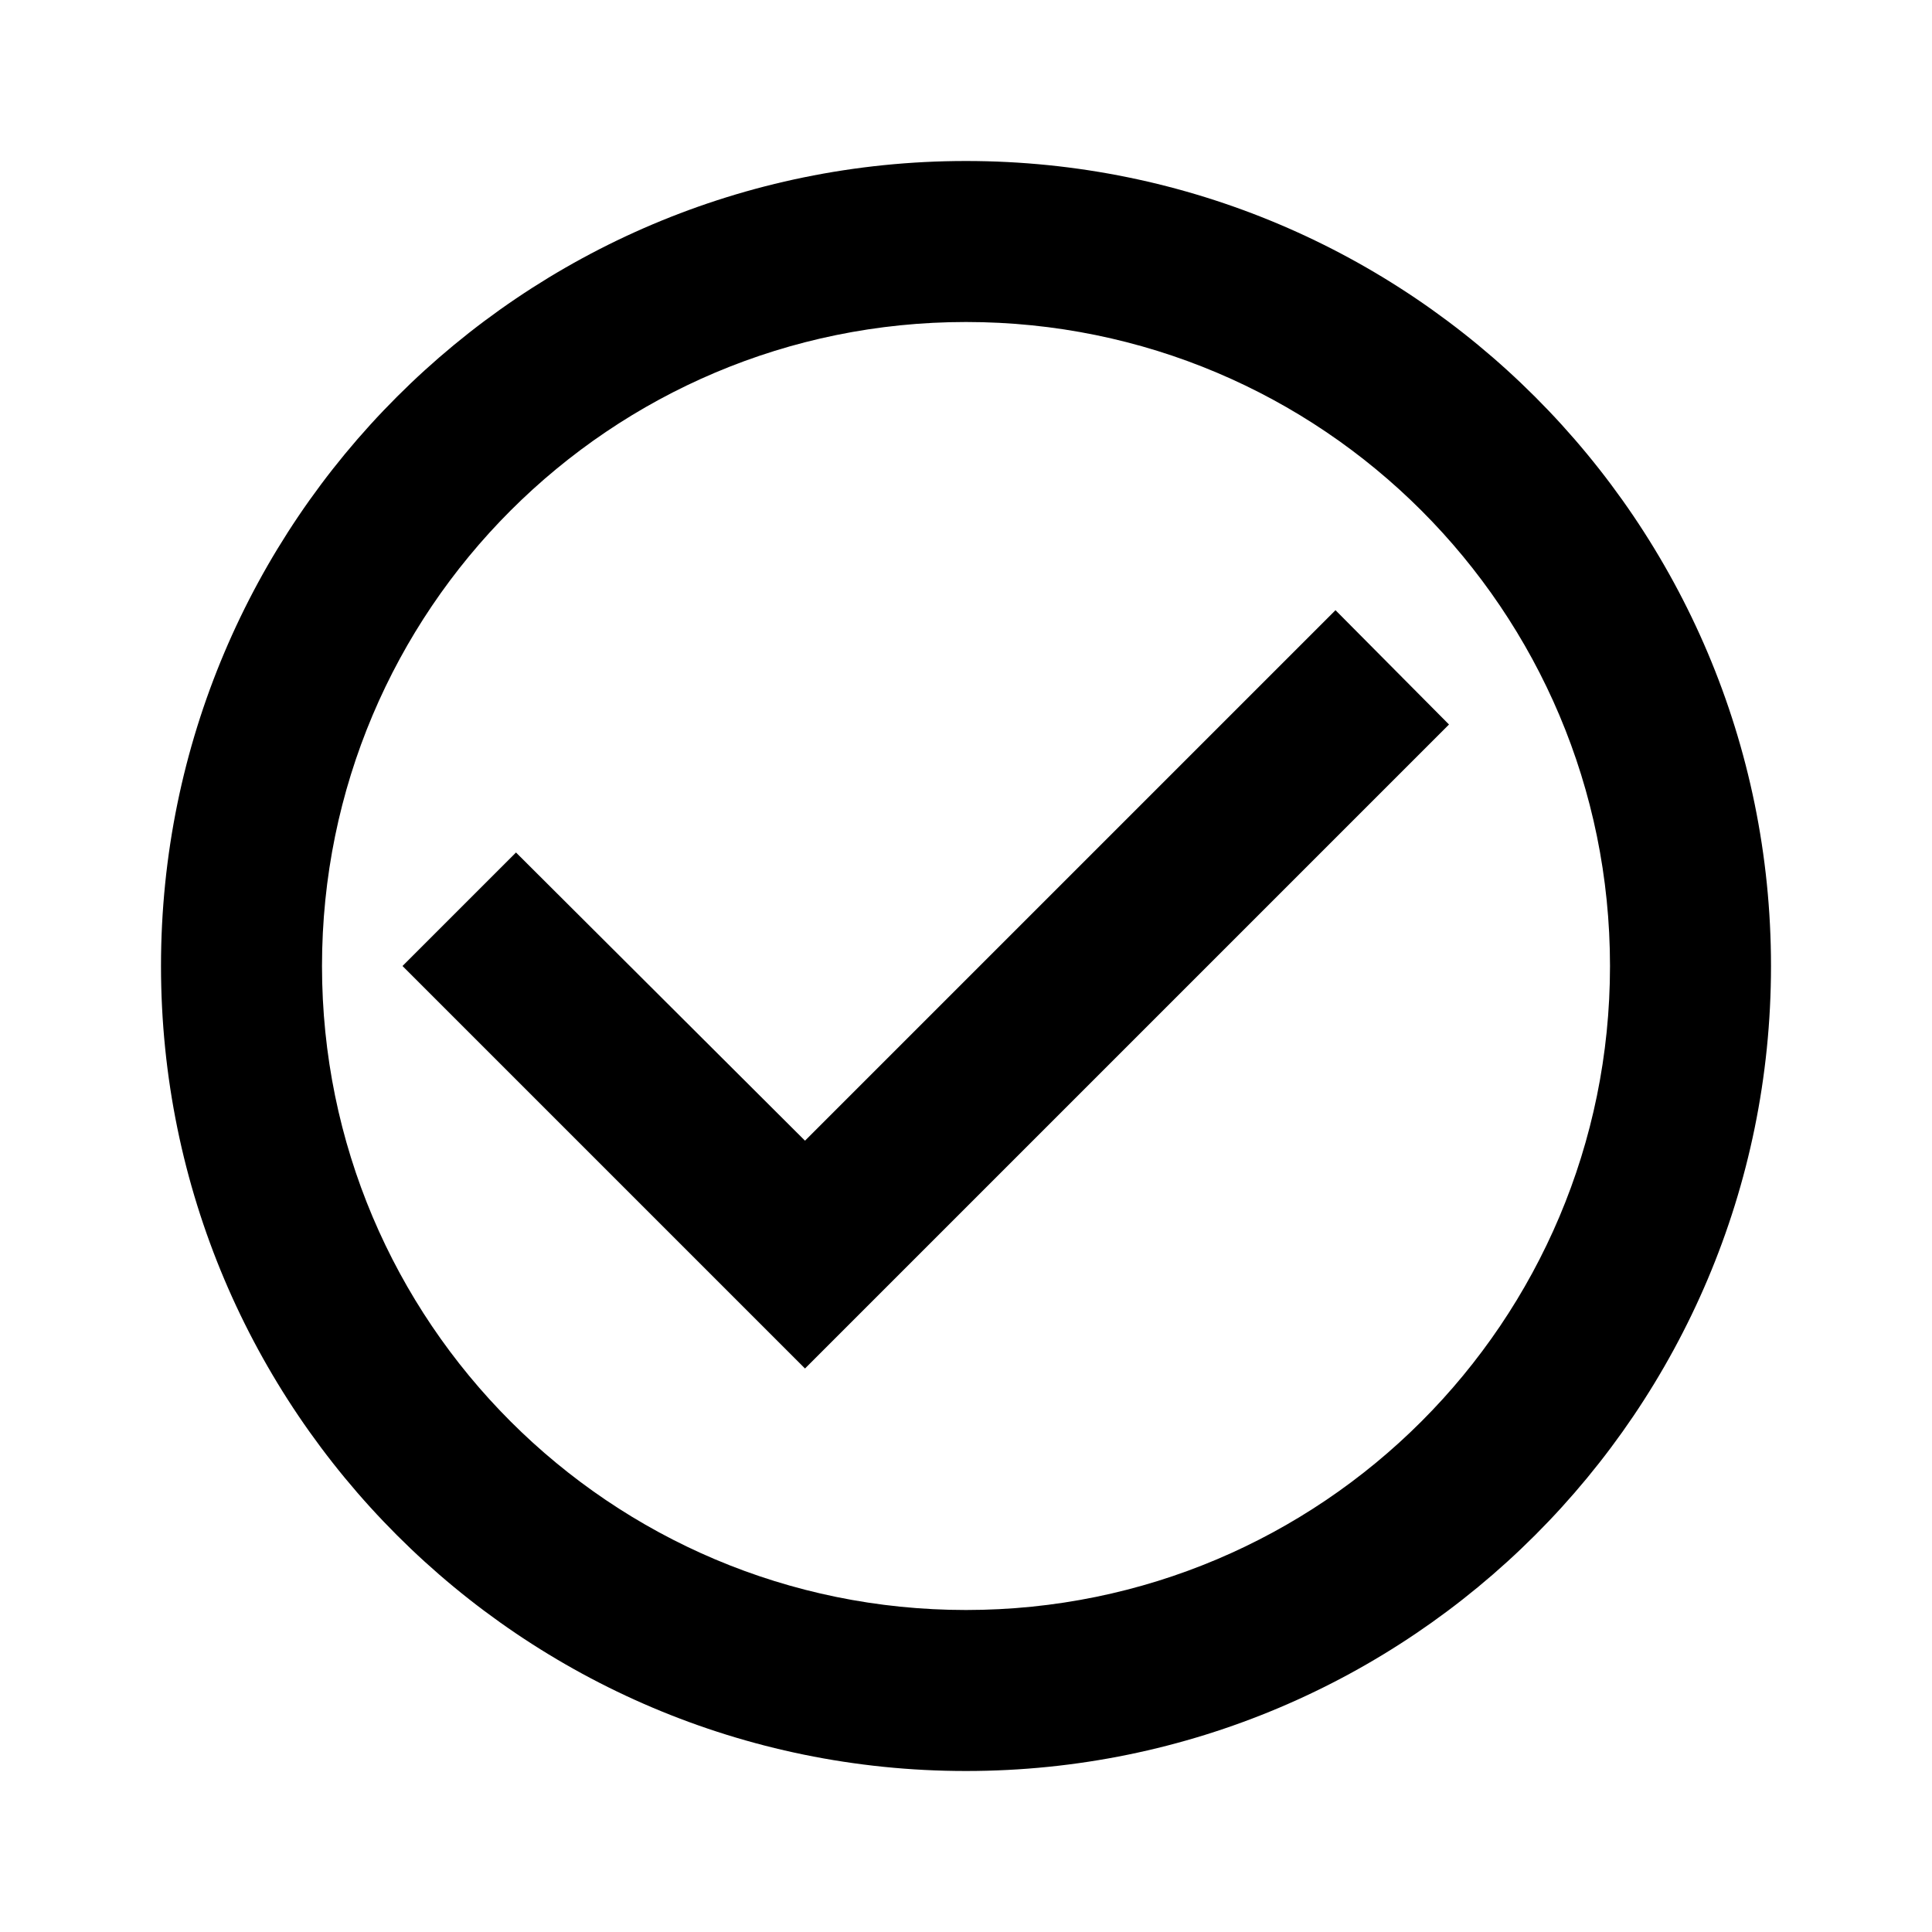
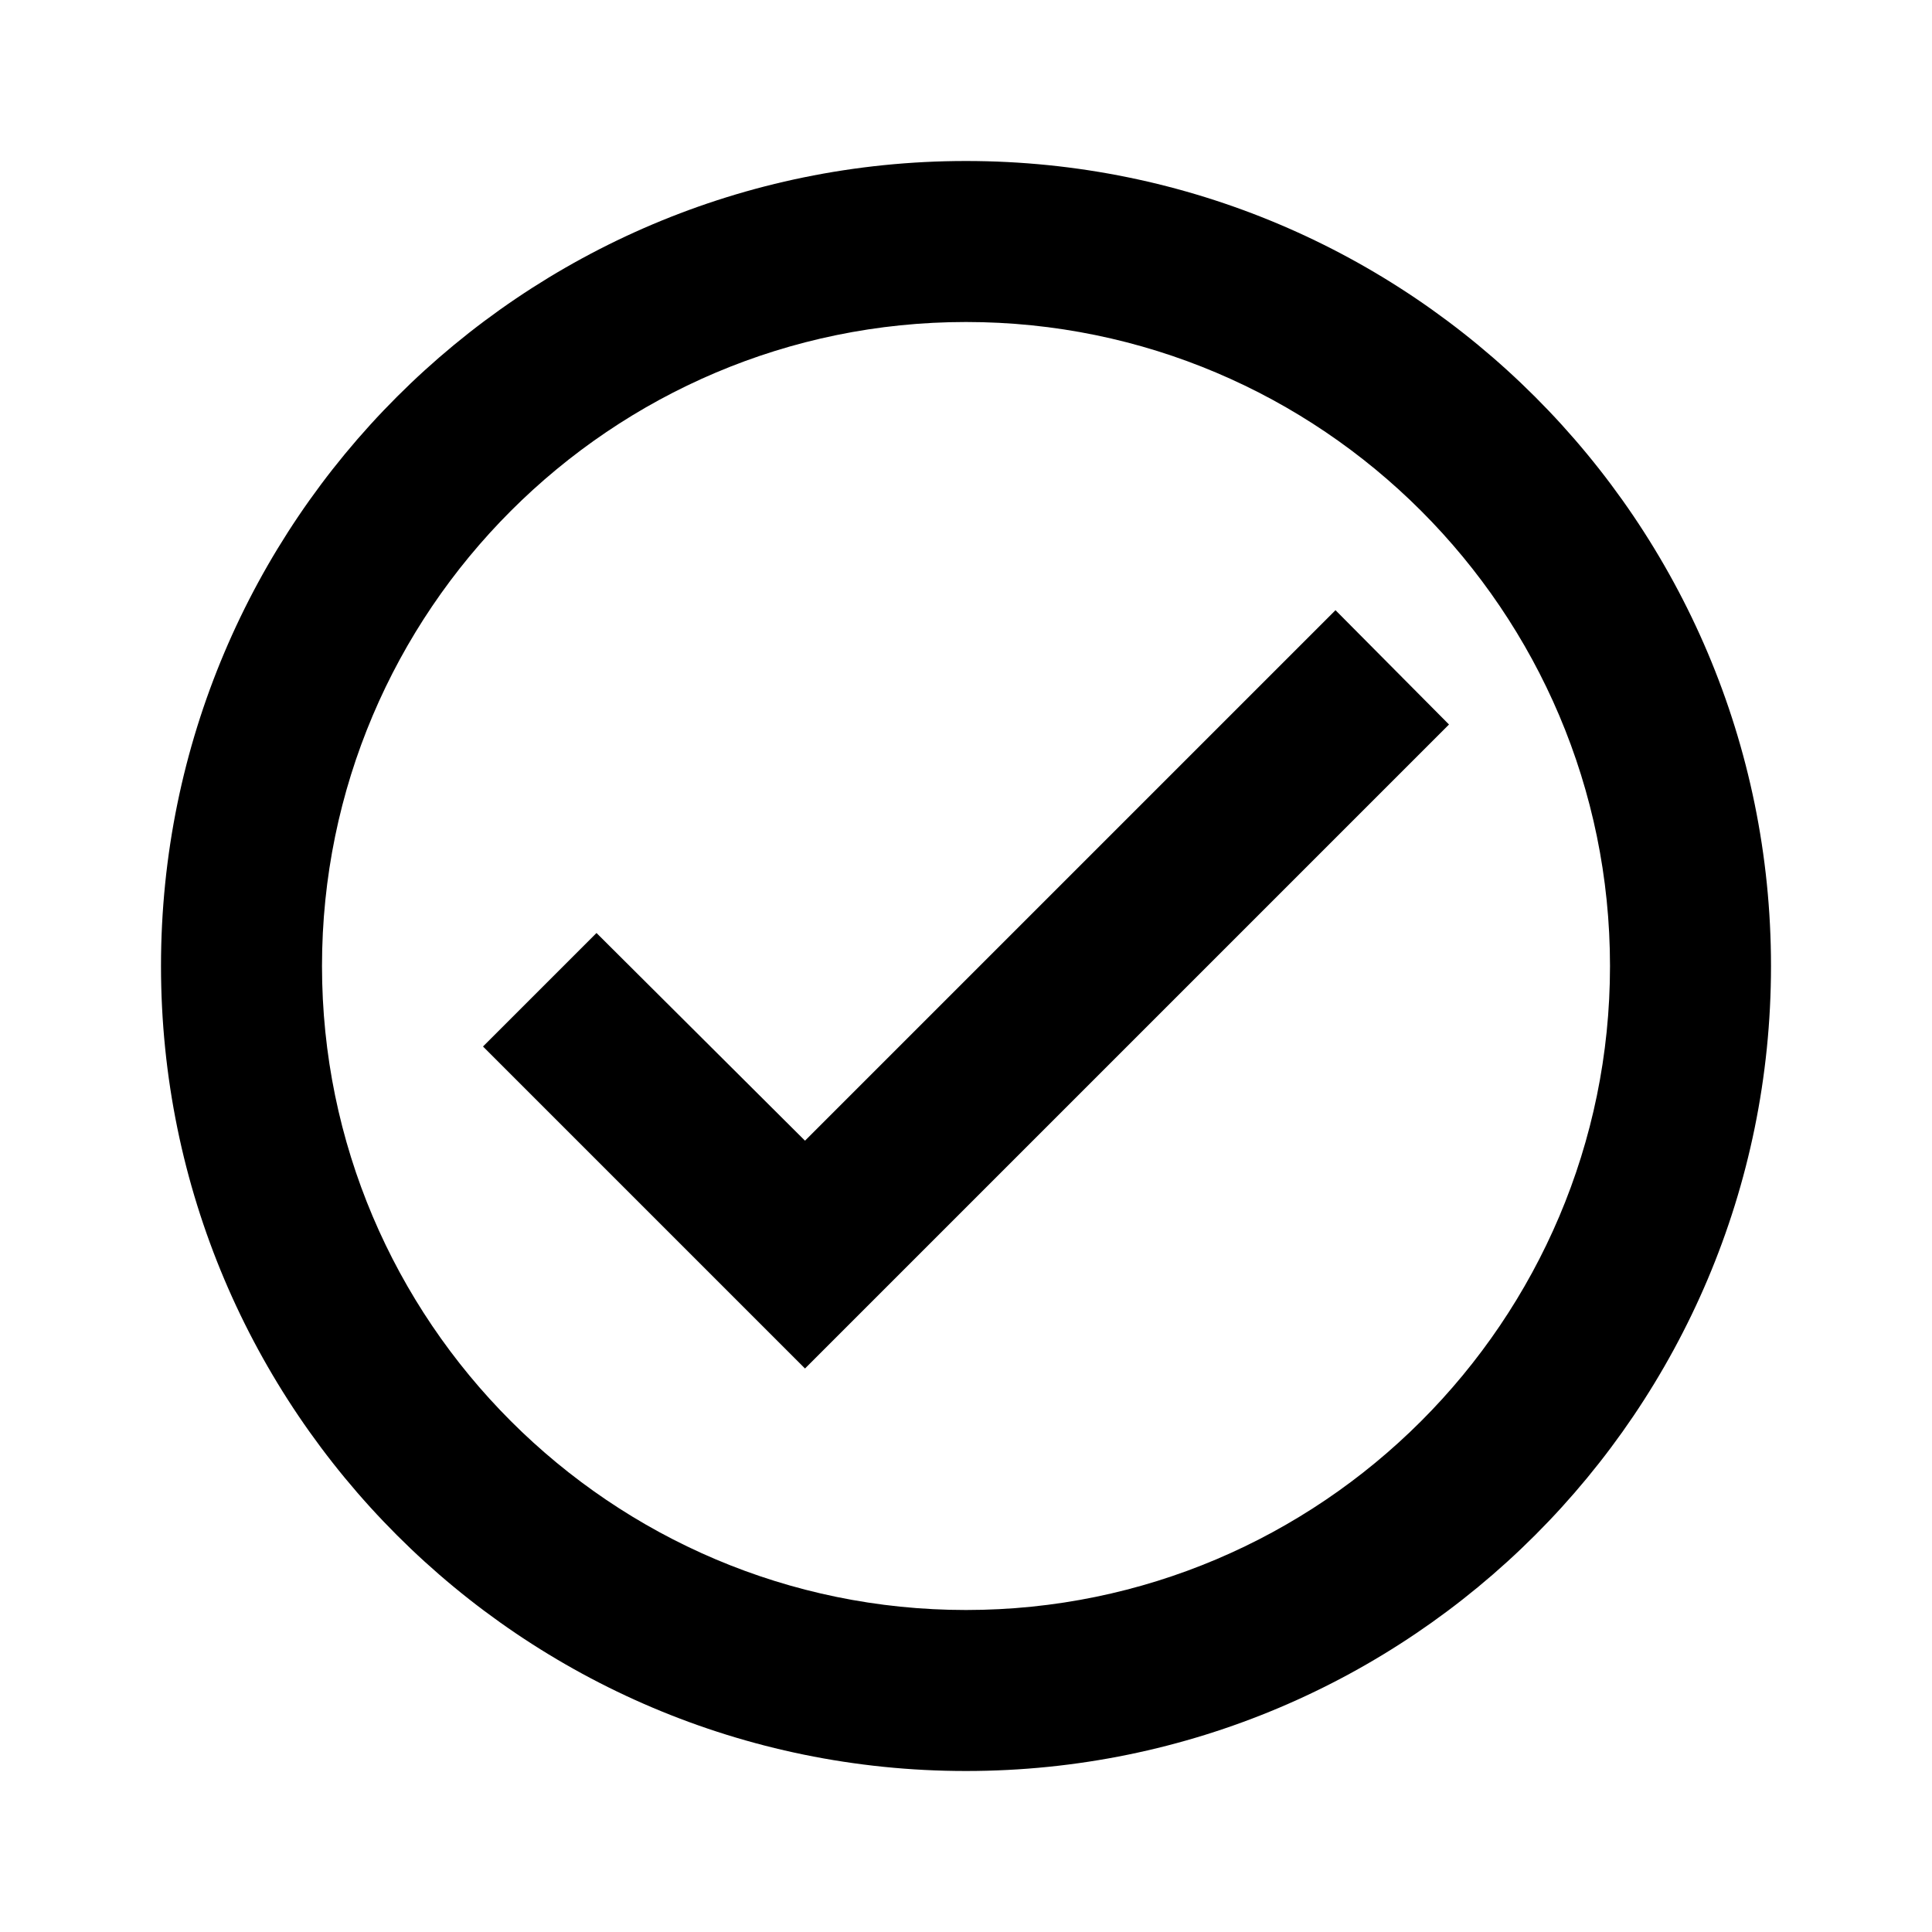
- <svg xmlns="http://www.w3.org/2000/svg" height="24" viewBox="0 0 24 24" width="24">
-   <path d="M0 0h24v24H0V0zm0 0h24v24H0V0z" fill="none" />
-   <path d="M16.59 7.58L10 14.17l-3.59-3.58L5 12l5 5 8-8zM12 2C6.48 2 2 6.48 2 12s4.48 10 10 10 10-4.48 10-10S17.52 2 12 2zm0 18c-4.42 0-8-3.58-8-8s3.58-8 8-8 8 3.58 8 8-3.58 8-8 8z" />
+ <svg xmlns="http://www.w3.org/2000/svg" width="24" height="24" viewBox="0 0 24 24">
+   <path d="M12 2C6.48 2 2 6.48 2 12s4.48 10 10 10 10-4.48 10-10S17.52 2 12 2zm0 18c-4.41 0-8-3.59-8-8s3.59-8 8-8 8 3.59 8 8-3.59 8-8 8zm4.59-12.42L10 14.17l-2.59-2.58L6 13l4 4 8-8z" />
</svg>
